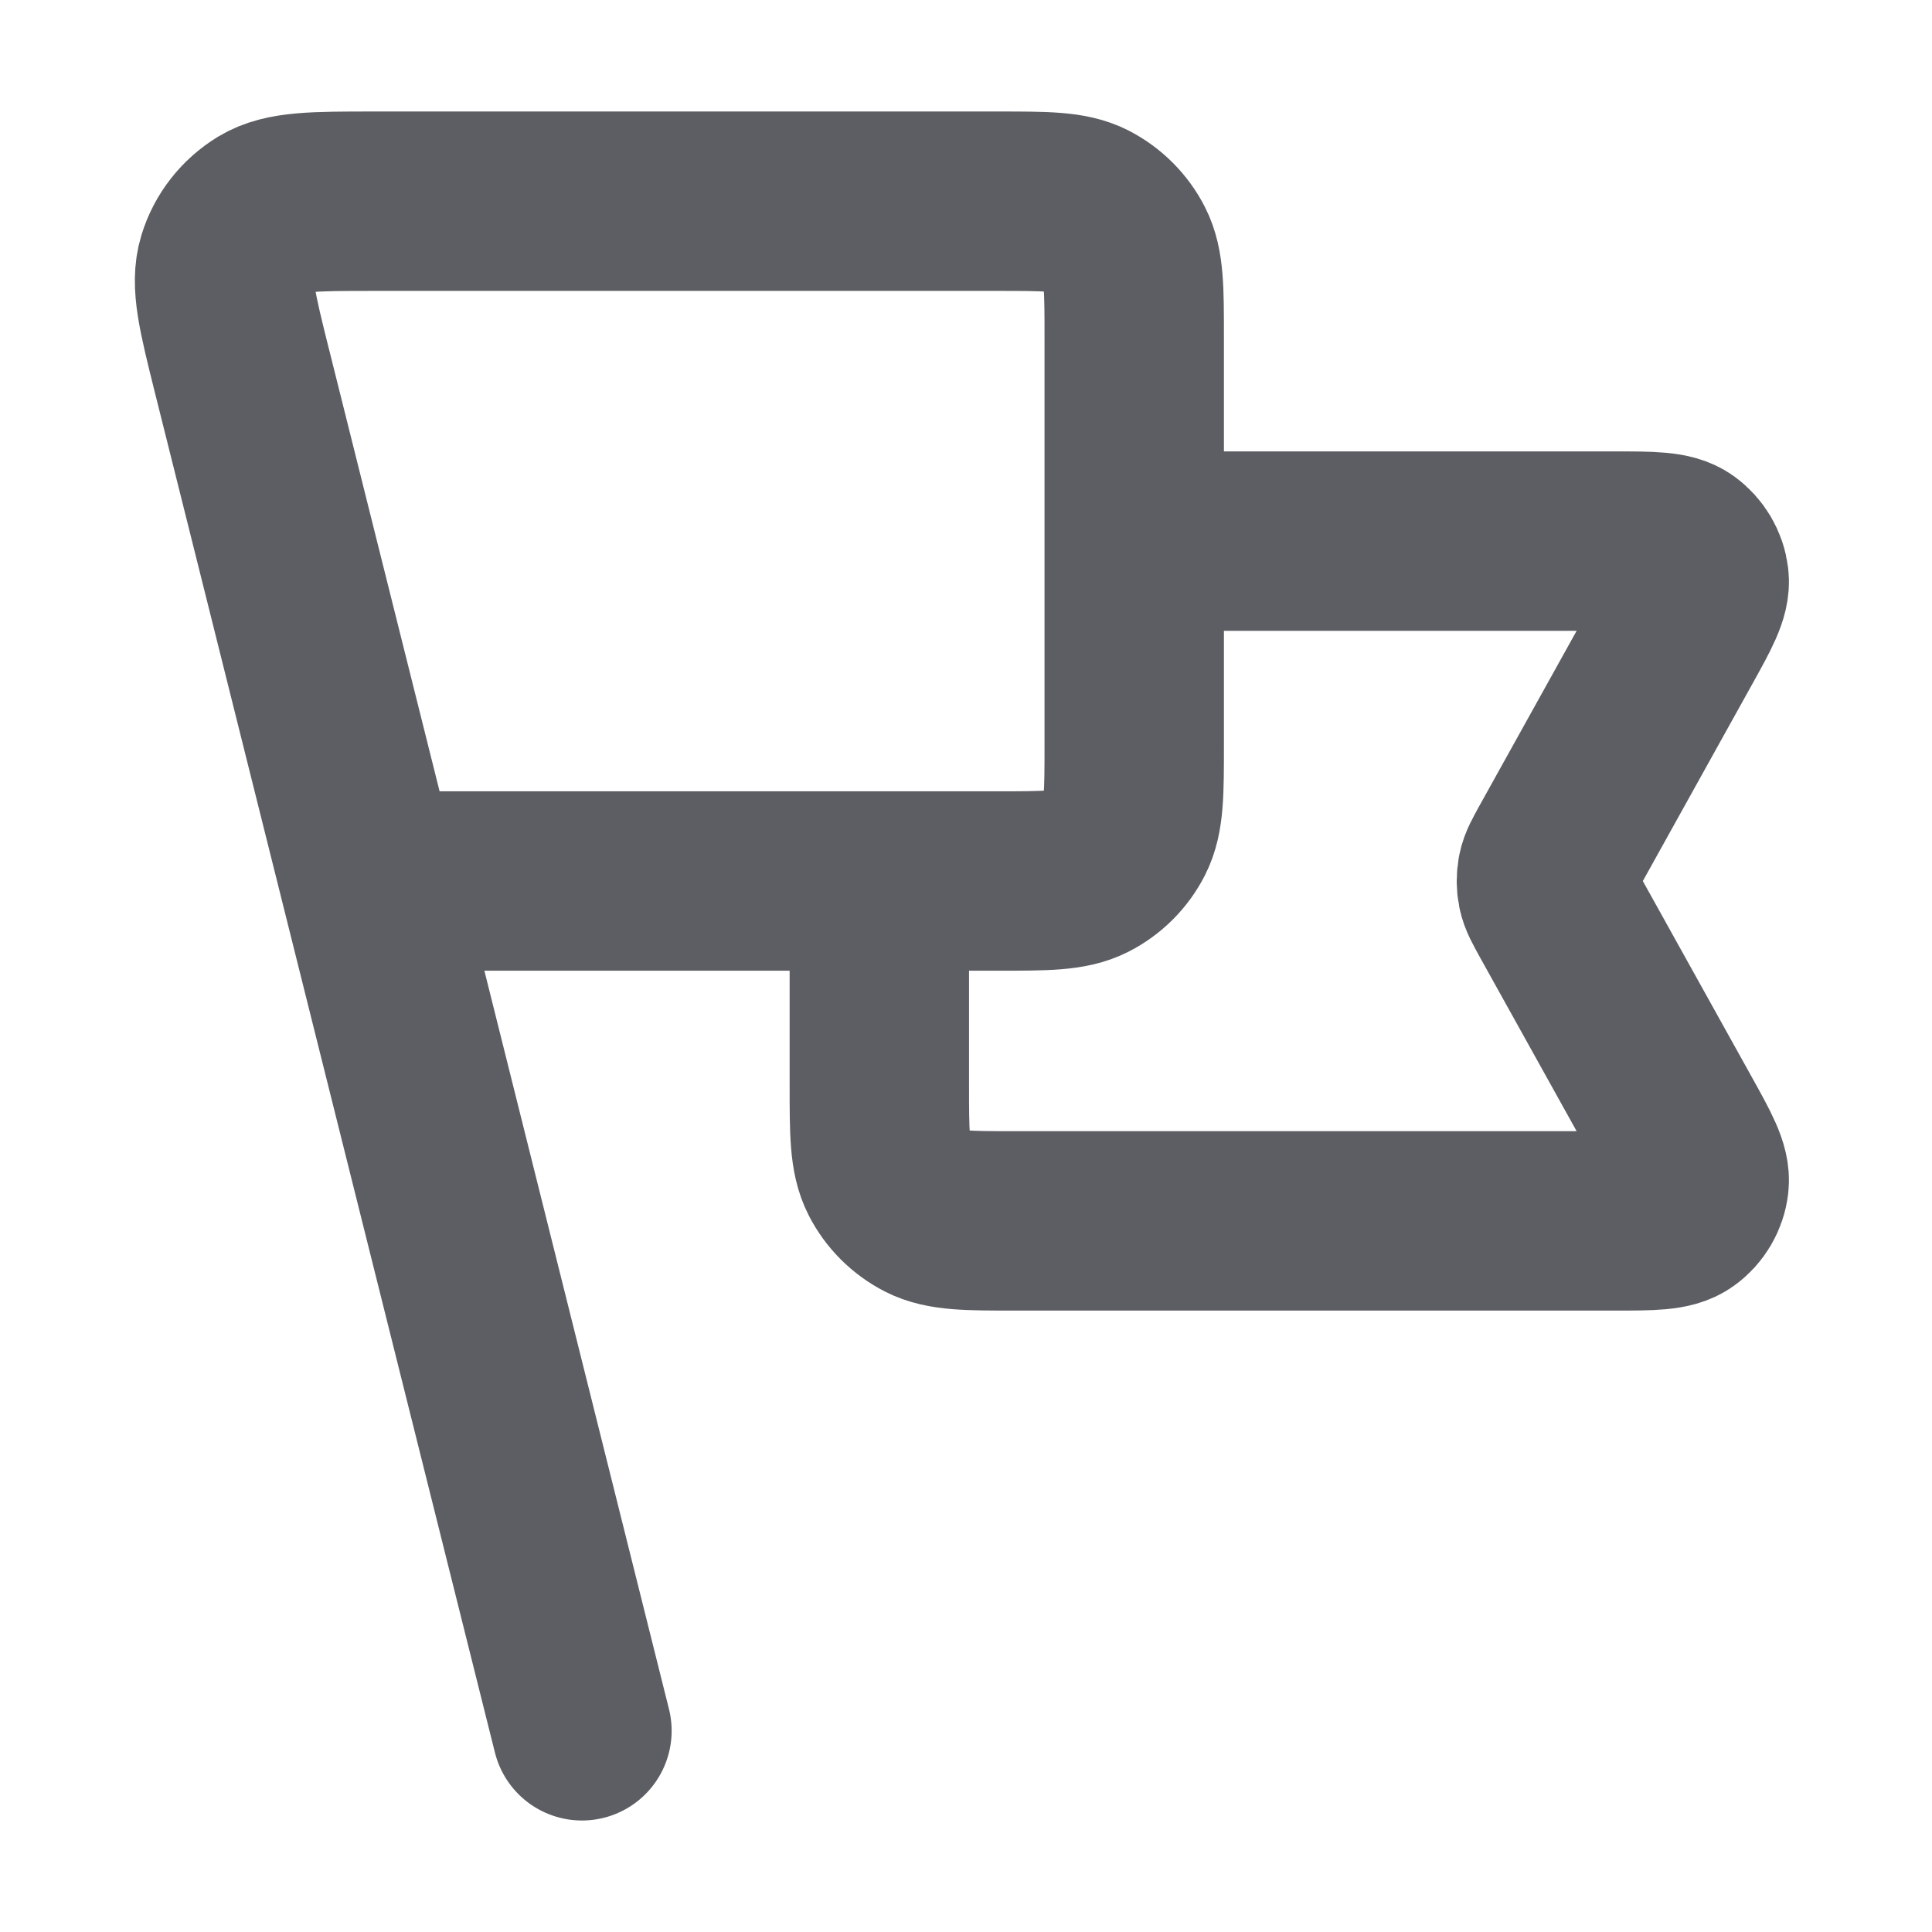
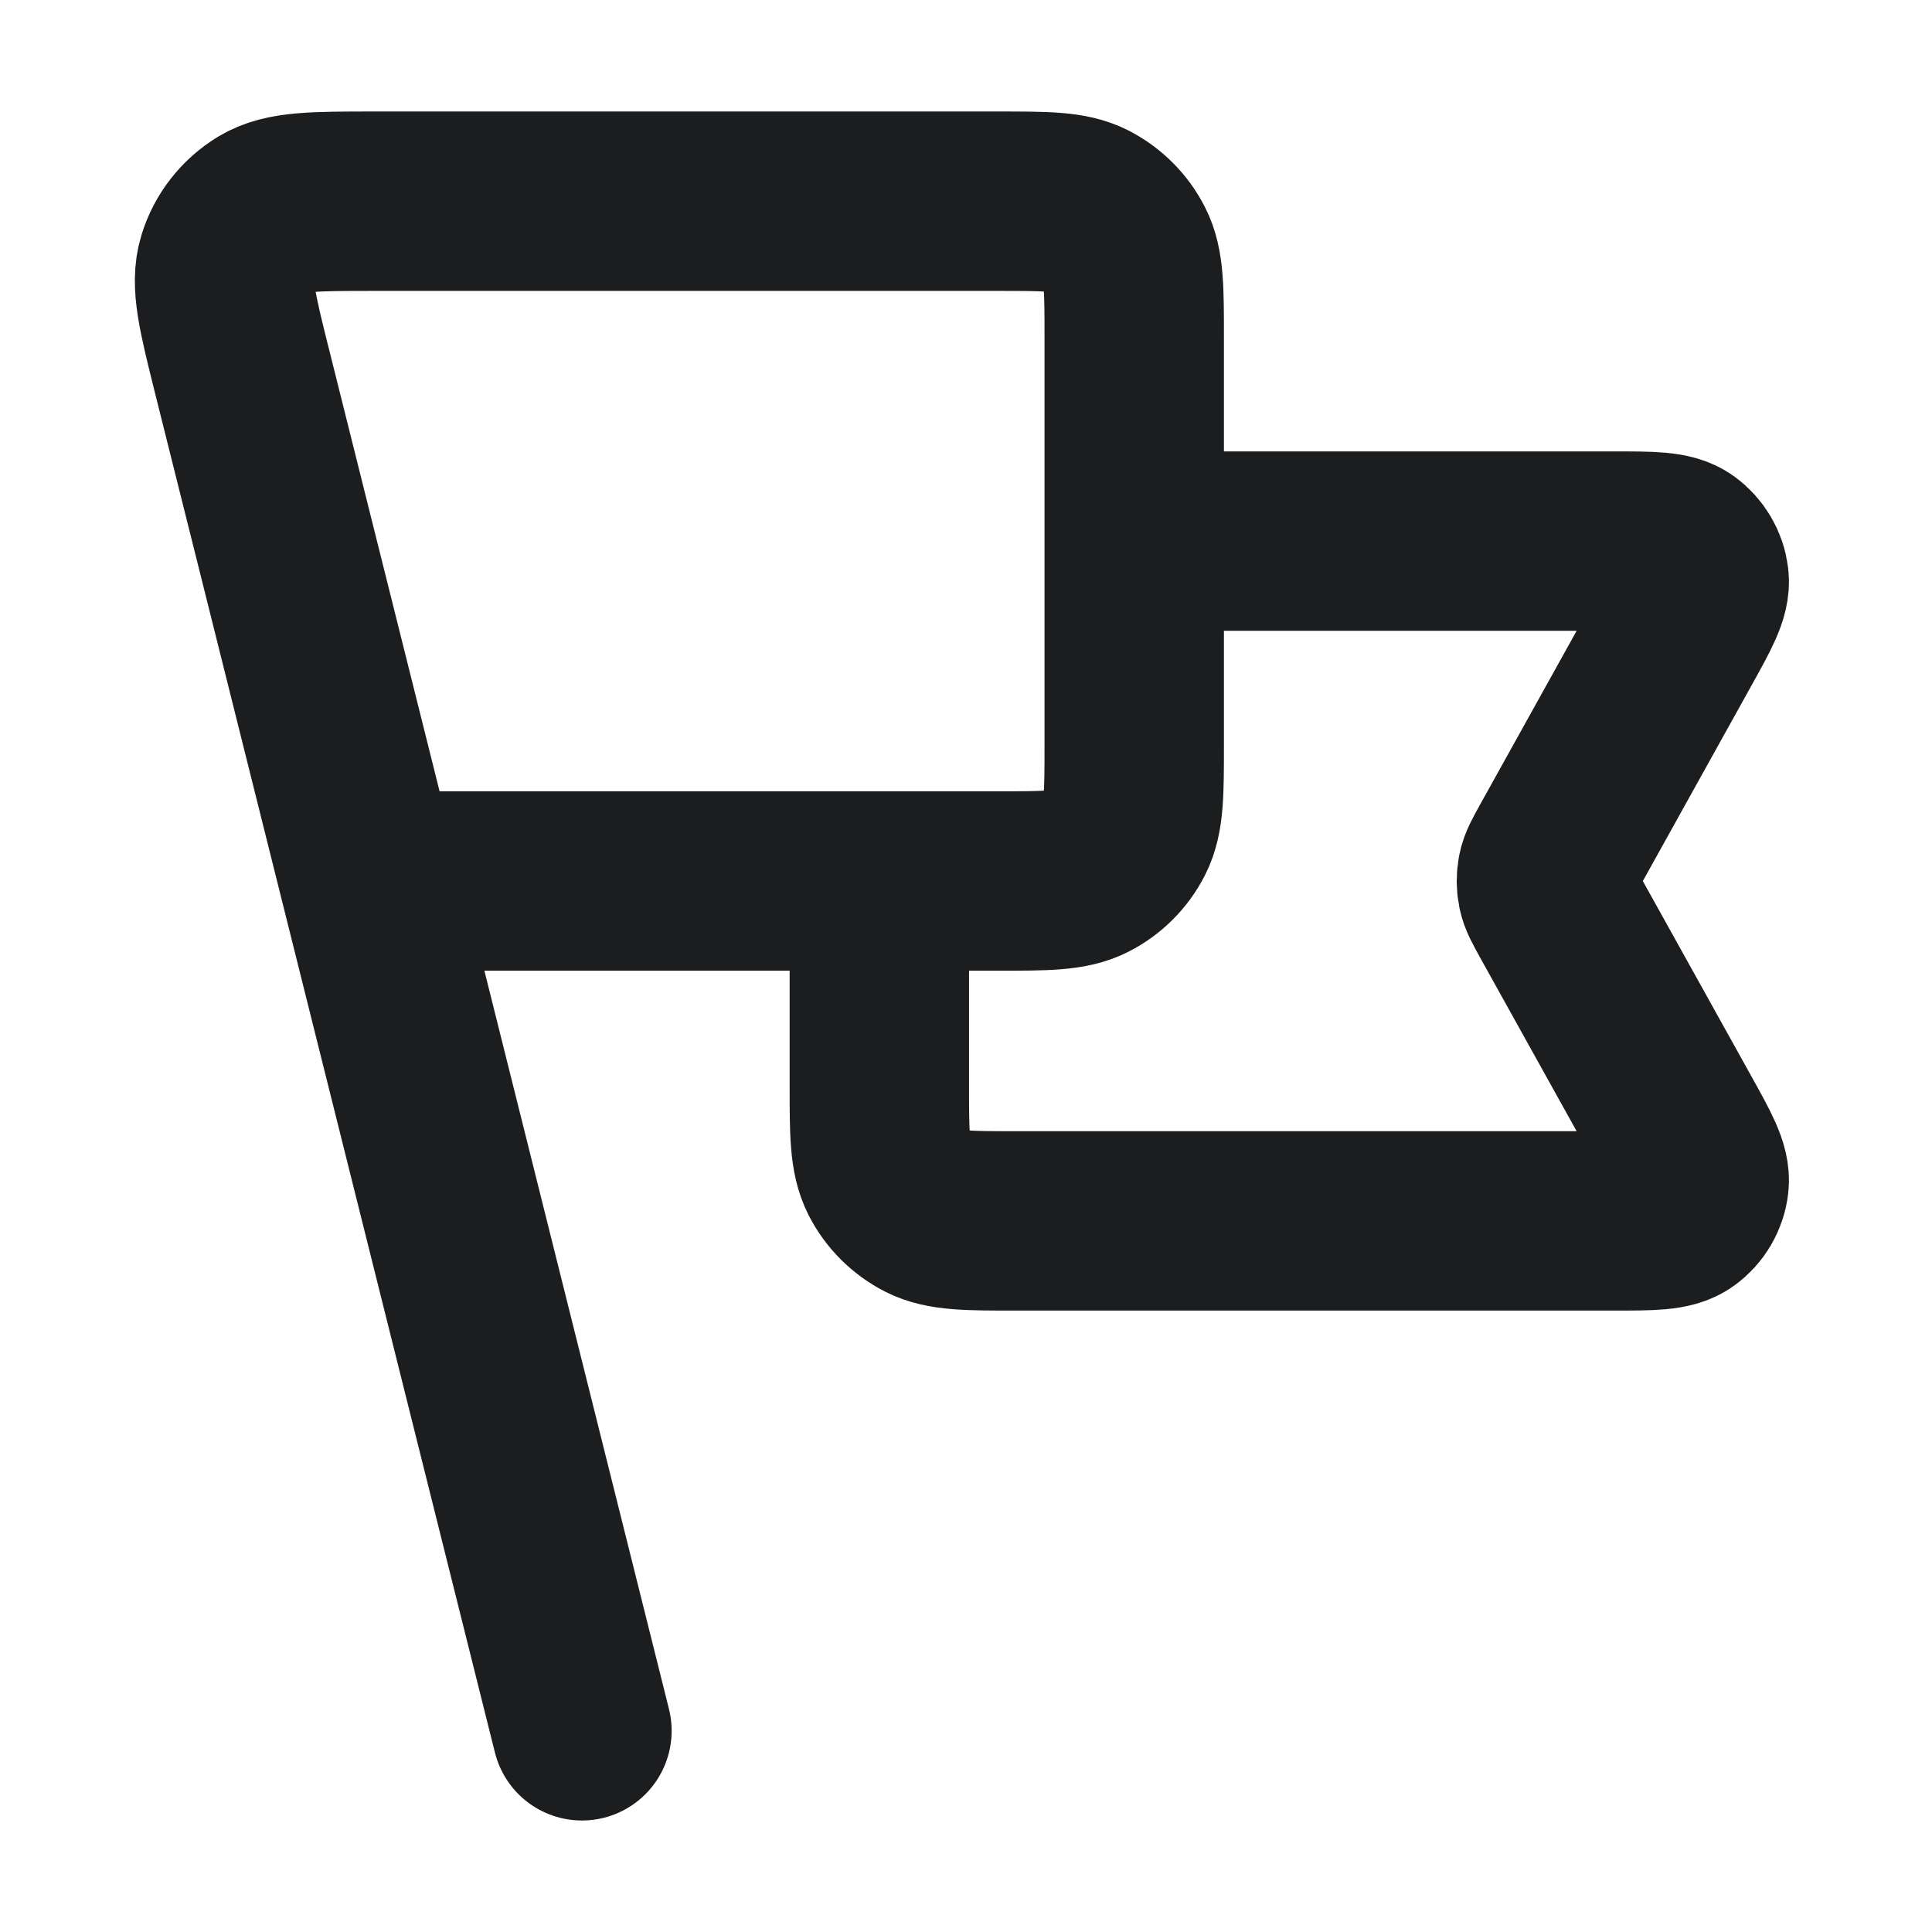
<svg xmlns="http://www.w3.org/2000/svg" width="14" height="14" viewBox="0 0 14 14" fill="none">
-   <path d="M8.219 3.921H11.692C11.968 3.921 12.106 3.921 12.186 3.979C12.256 4.03 12.302 4.108 12.312 4.193C12.324 4.292 12.257 4.412 12.123 4.653L11.294 6.145C11.246 6.232 11.221 6.276 11.212 6.322C11.204 6.363 11.204 6.405 11.212 6.446C11.221 6.493 11.246 6.536 11.294 6.624L12.123 8.115C12.257 8.356 12.324 8.477 12.312 8.575C12.302 8.661 12.256 8.739 12.186 8.789C12.106 8.847 11.968 8.847 11.692 8.847H7.357C7.013 8.847 6.84 8.847 6.708 8.78C6.593 8.721 6.498 8.627 6.439 8.511C6.372 8.379 6.372 8.207 6.372 7.862V6.384M4.217 12.542L1.754 2.69M2.678 6.384H7.234C7.579 6.384 7.751 6.384 7.883 6.317C7.999 6.258 8.093 6.164 8.152 6.048C8.219 5.916 8.219 5.744 8.219 5.399V2.444C8.219 2.099 8.219 1.926 8.152 1.795C8.093 1.679 7.999 1.585 7.883 1.525C7.751 1.458 7.579 1.458 7.234 1.458H2.708C2.278 1.458 2.063 1.458 1.916 1.547C1.787 1.626 1.691 1.748 1.647 1.892C1.596 2.057 1.648 2.265 1.752 2.683L2.678 6.384Z" stroke="#5C5E63" stroke-width="1.3" stroke-linecap="round" stroke-linejoin="round" />
+   <path d="M8.219 3.921H11.692C11.968 3.921 12.106 3.921 12.186 3.979C12.256 4.03 12.302 4.108 12.312 4.193C12.324 4.292 12.257 4.412 12.123 4.653L11.294 6.145C11.246 6.232 11.221 6.276 11.212 6.322C11.204 6.363 11.204 6.405 11.212 6.446C11.221 6.493 11.246 6.536 11.294 6.624L12.123 8.115C12.257 8.356 12.324 8.477 12.312 8.575C12.302 8.661 12.256 8.739 12.186 8.789C12.106 8.847 11.968 8.847 11.692 8.847H7.357C7.013 8.847 6.84 8.847 6.708 8.78C6.593 8.721 6.498 8.627 6.439 8.511C6.372 8.379 6.372 8.207 6.372 7.862V6.384M4.217 12.542L1.754 2.69M2.678 6.384H7.234C7.579 6.384 7.751 6.384 7.883 6.317C7.999 6.258 8.093 6.164 8.152 6.048C8.219 5.916 8.219 5.744 8.219 5.399V2.444C8.219 2.099 8.219 1.926 8.152 1.795C8.093 1.679 7.999 1.585 7.883 1.525C7.751 1.458 7.579 1.458 7.234 1.458H2.708C2.278 1.458 2.063 1.458 1.916 1.547C1.787 1.626 1.691 1.748 1.647 1.892C1.596 2.057 1.648 2.265 1.752 2.683L2.678 6.384Z" stroke="#1C1D1F" stroke-width="1.3" stroke-linecap="round" stroke-linejoin="round" />
</svg>
